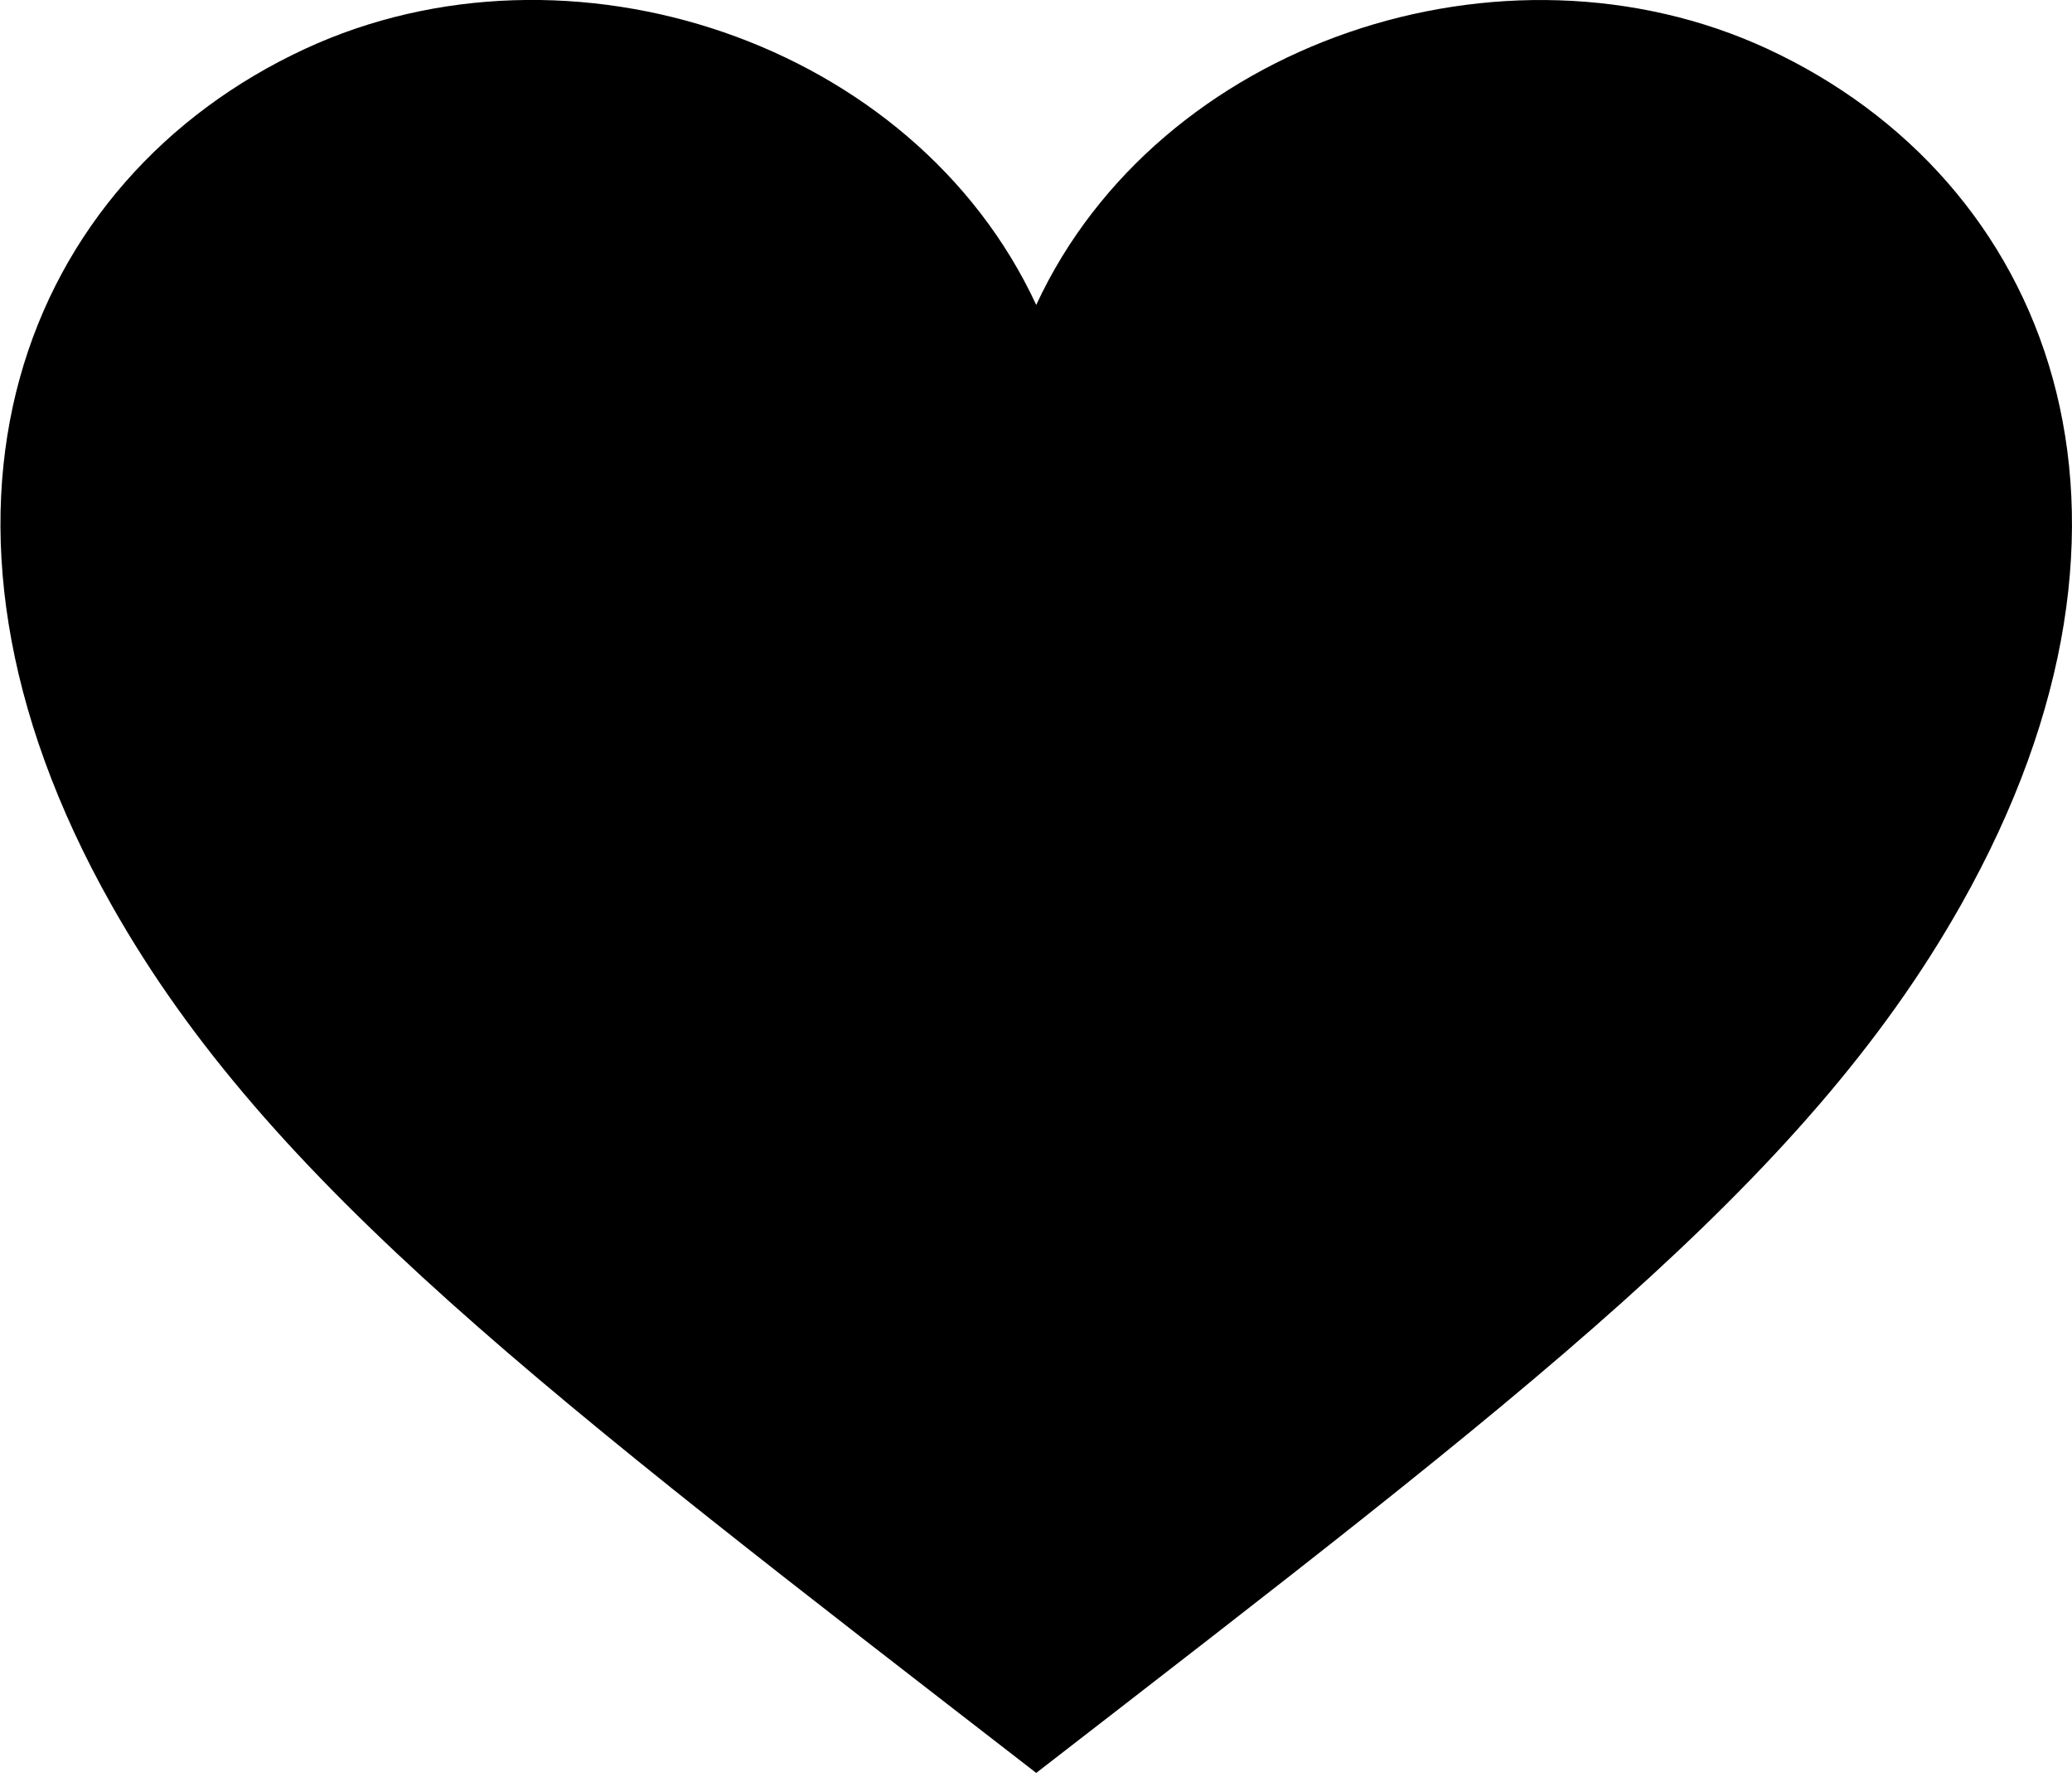
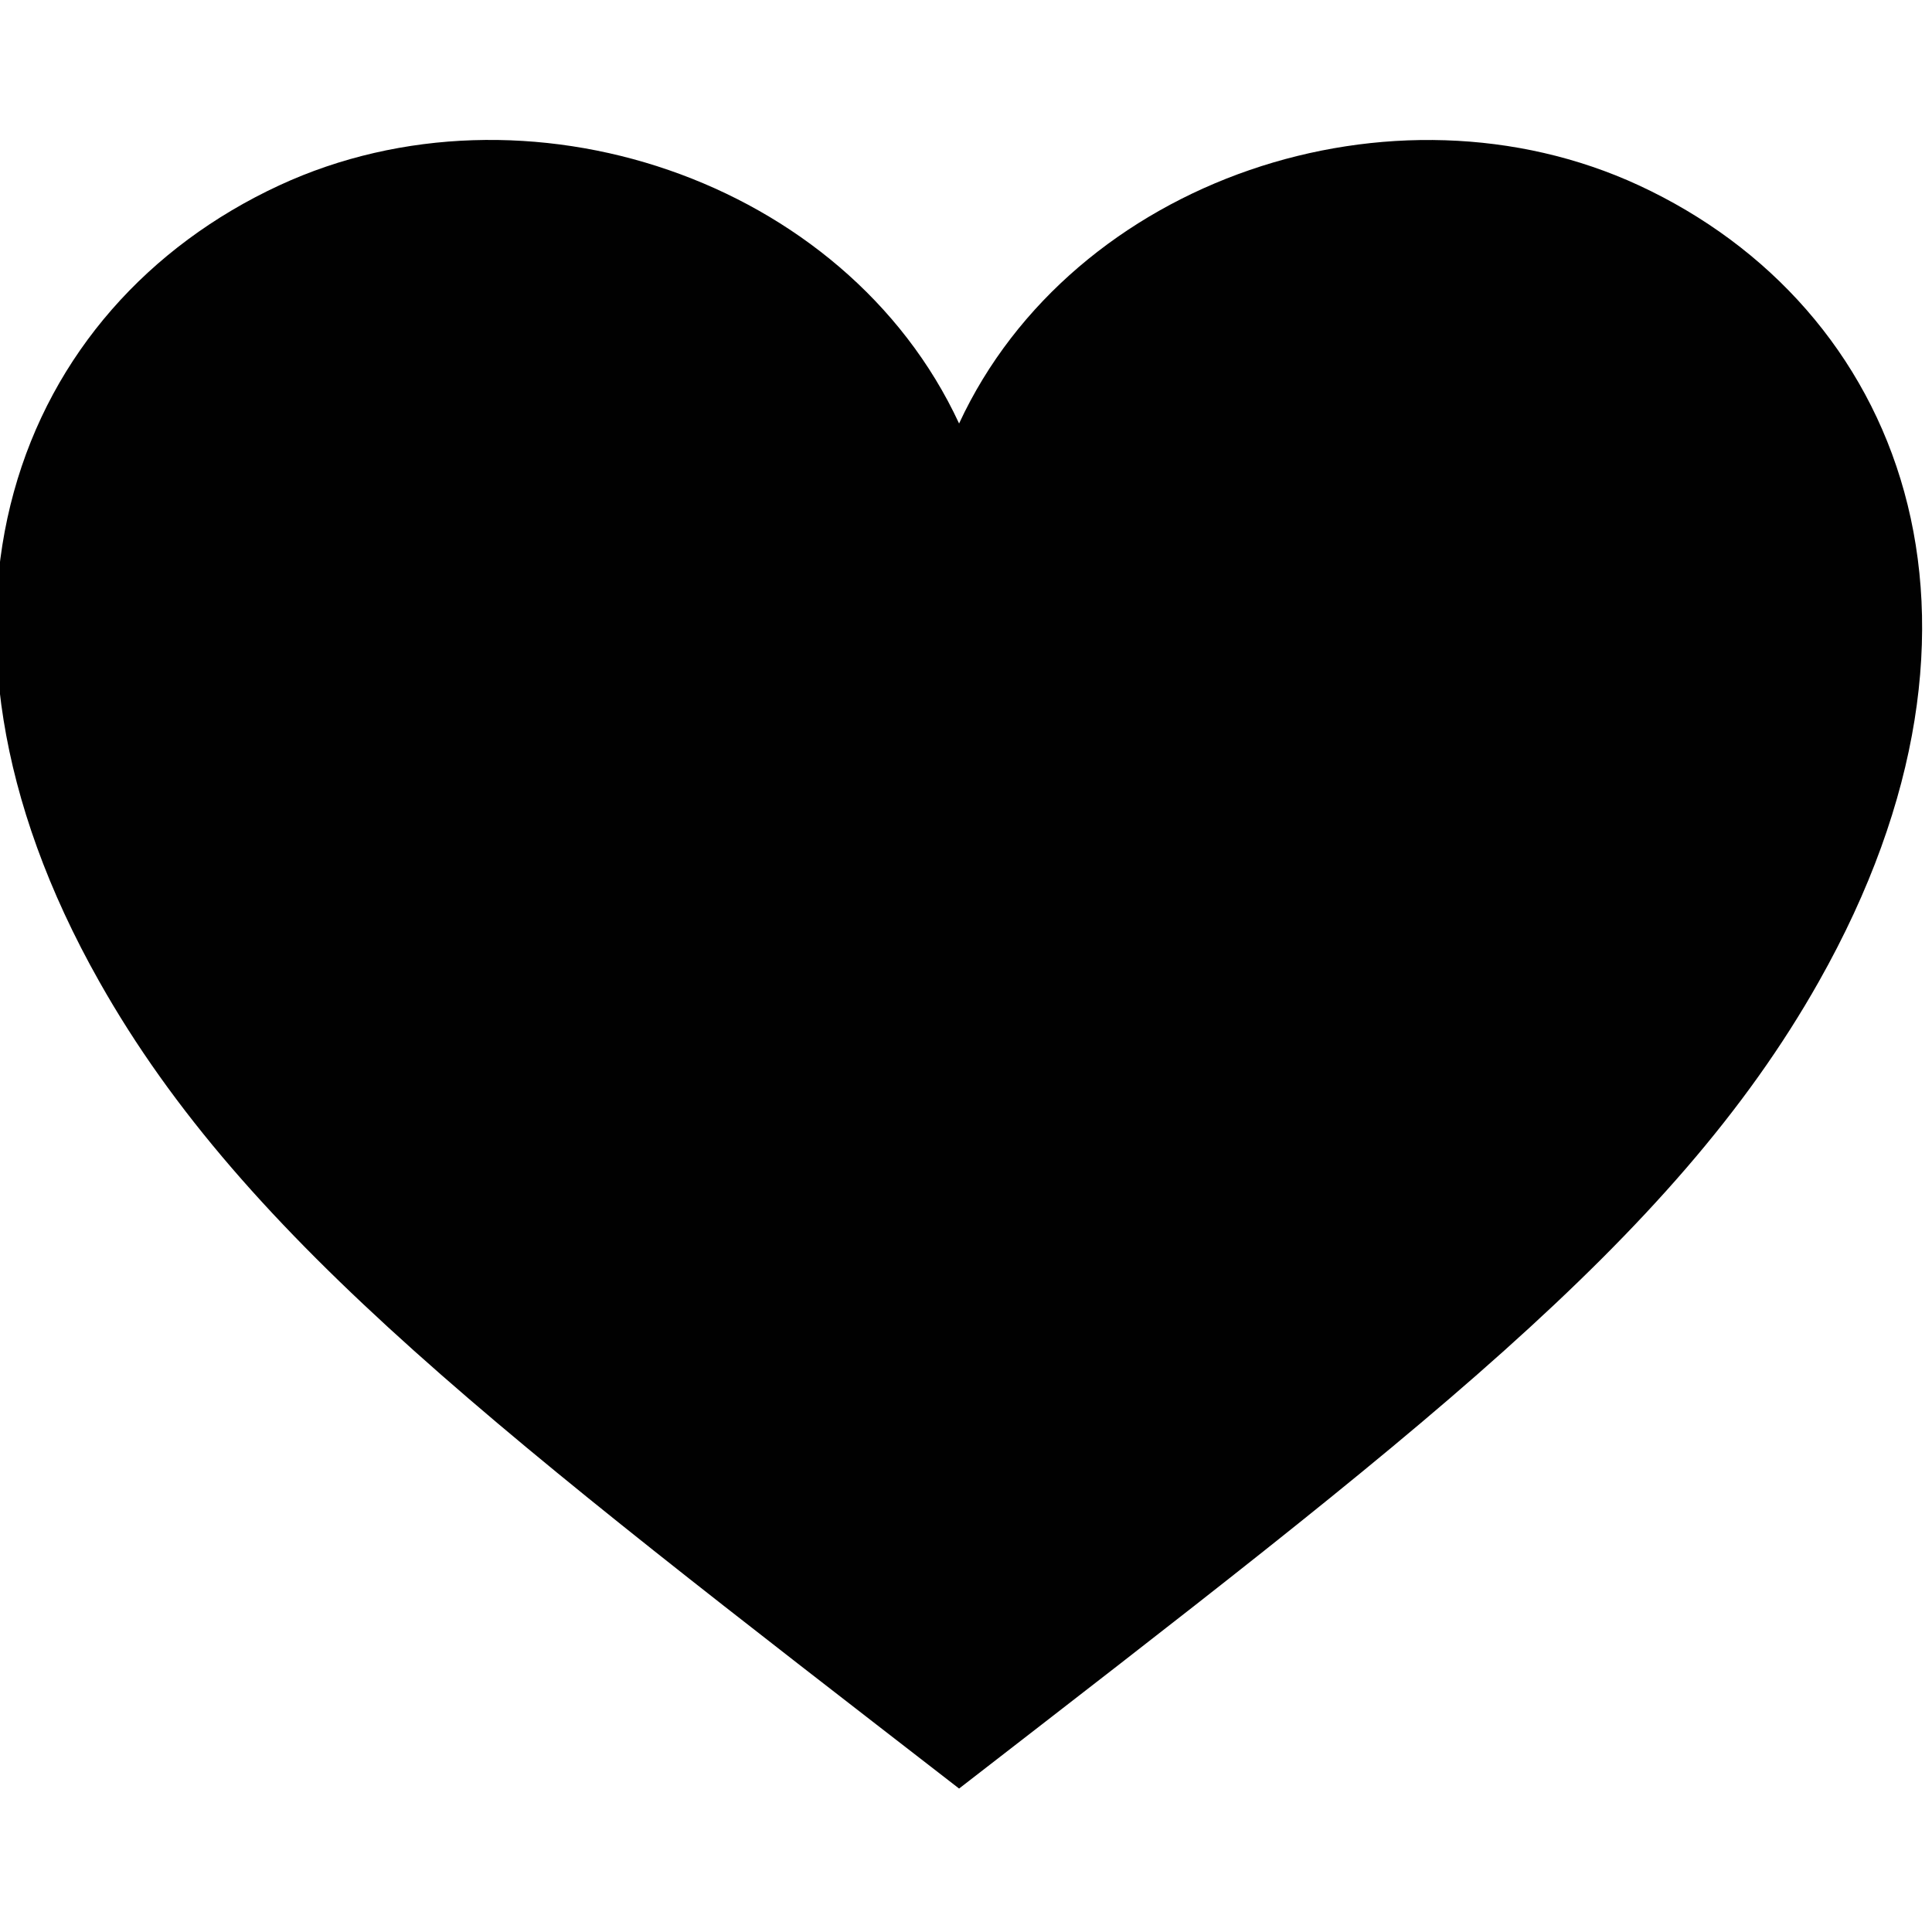
- <svg xmlns="http://www.w3.org/2000/svg" version="1.1" id="Layer_1" x="0px" y="0px" width="13.999px" height="12px" viewBox="0 0 13.999 12" enable-background="new 0 0 13.999 12" xml:space="preserve">
-   <path d="M11.941,0.33c-1.783-0.825-4.115-0.049-4.94,1.73c-0.825-1.779-3.157-2.556-4.94-1.73C0.162,1.211-0.746,3.461,0.754,6.115  c1.065,1.889,2.953,3.312,6.247,5.863c3.294-2.551,5.182-3.975,6.247-5.863C14.748,3.461,13.84,1.211,11.941,0.33z" />
+ <svg xmlns="http://www.w3.org/2000/svg" version="1.1" id="Layer_1" x="0px" y="0px" width="100px" height="100px" viewBox="0 0 100 100" enable-background="new 0 0 100 100" xml:space="preserve">
+   <path fill="#010101" d="M84.832,9.596C72.13,3.718,55.517,9.249,49.642,21.92C43.764,9.249,27.152,3.711,14.452,9.596  C0.925,15.871-5.545,31.899,5.141,50.808c7.586,13.454,21.036,23.591,44.501,41.767c23.461-18.176,36.917-28.32,44.5-41.767  C104.826,31.899,98.355,15.871,84.832,9.596z" />
</svg>
